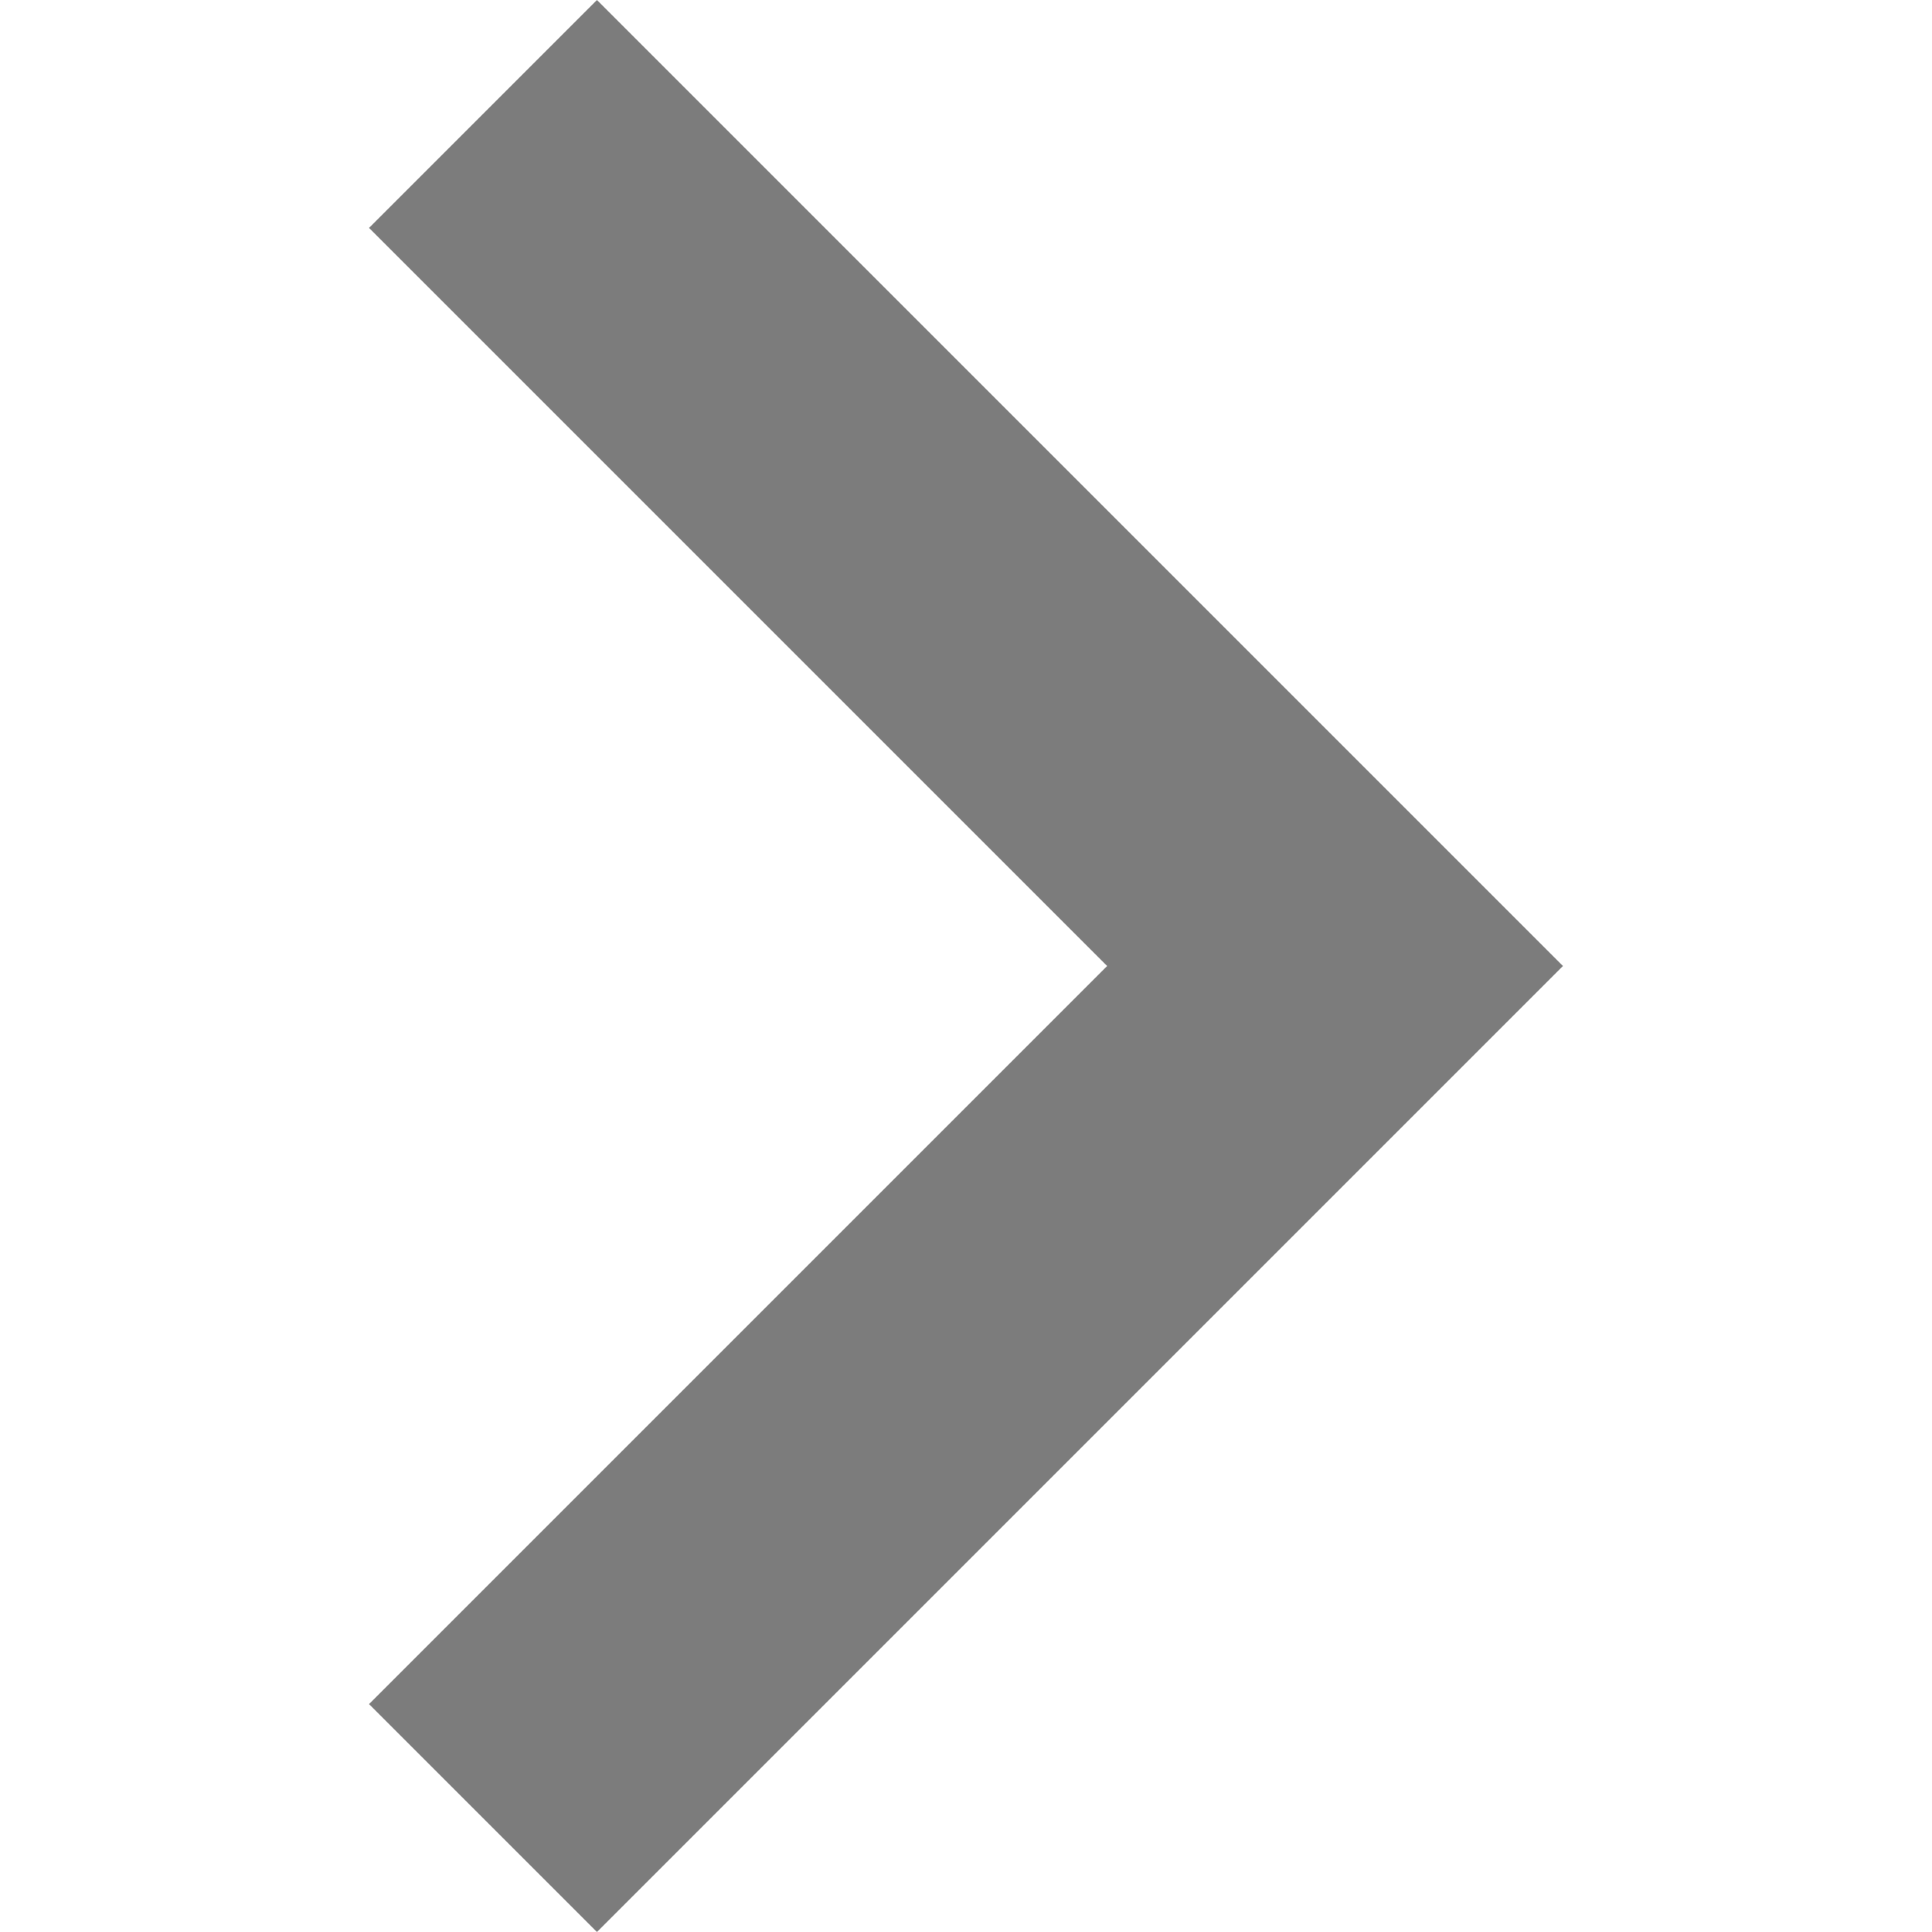
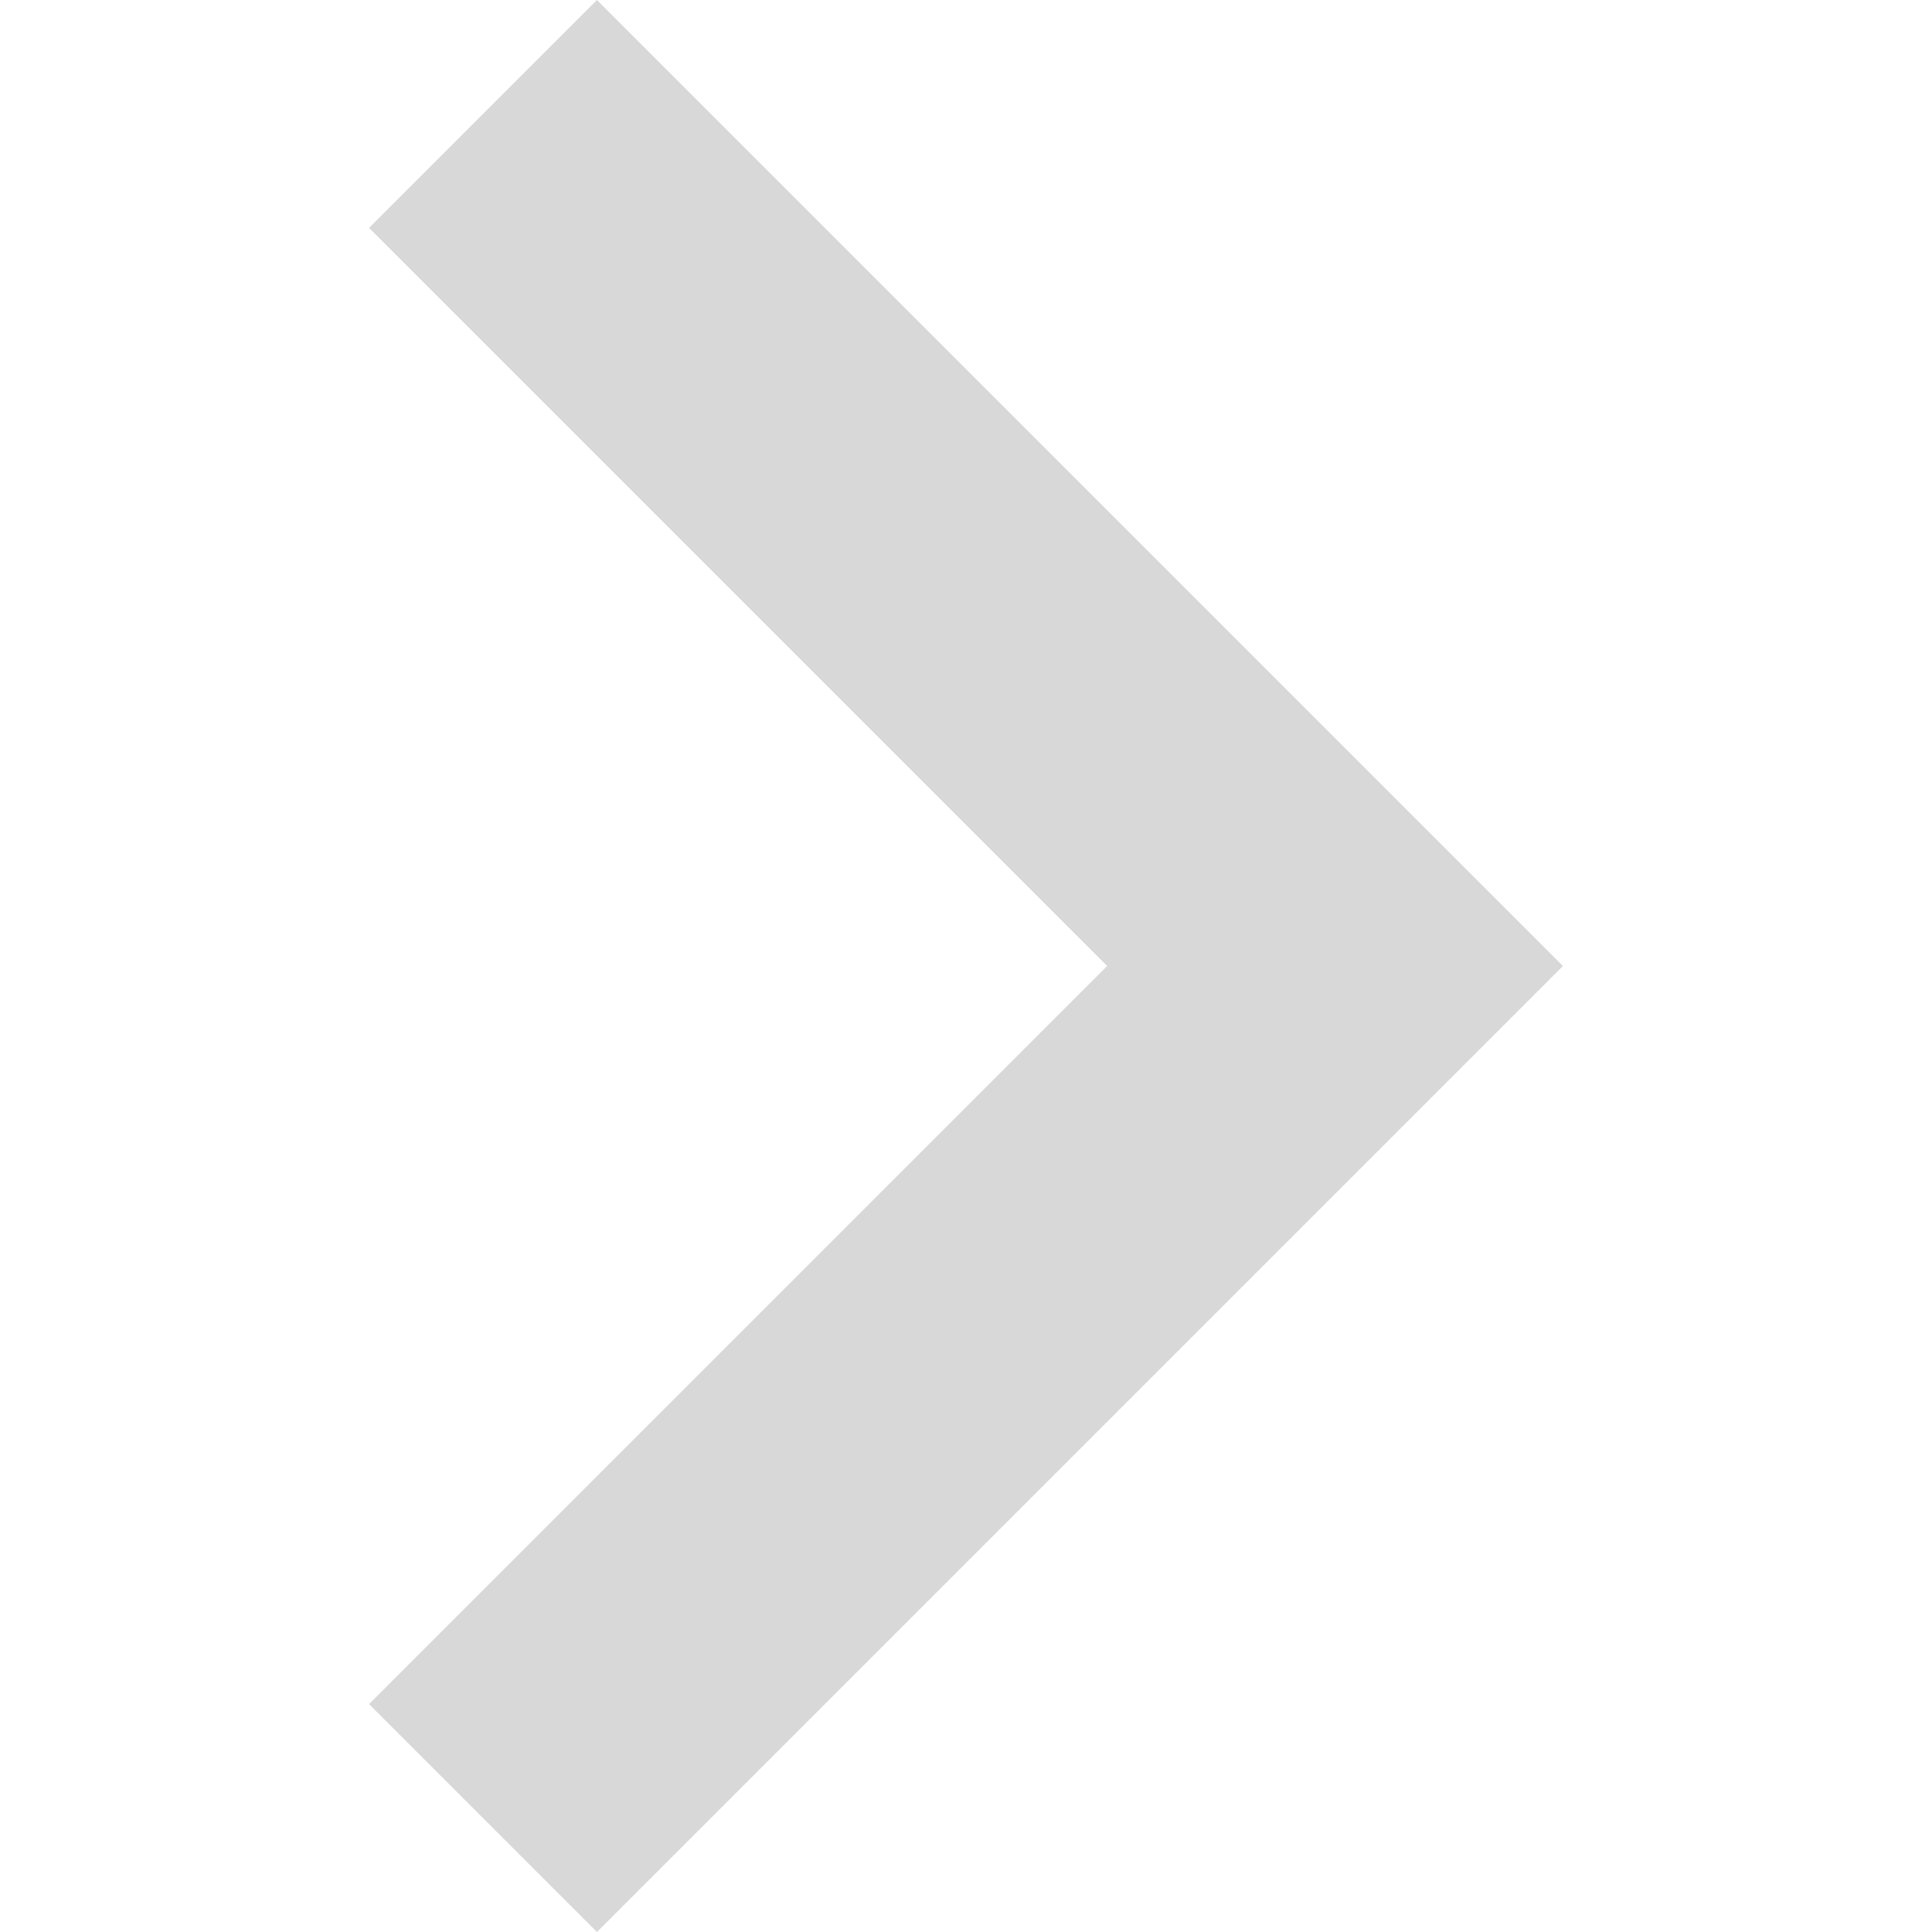
<svg xmlns="http://www.w3.org/2000/svg" version="1.1" id="Capa_1" x="0px" y="0px" viewBox="0 0 256 256" style="enable-background:new 0 0 256 256;" xml:space="preserve">
  <style type="text/css">
- 	.st0{fill:#7C7C7C;}
+ 	.st0{fill:#D8D8D8;}
</style>
  <g>
    <g>
      <polygon class="st0" points="79.1,0 48.9,30.2 146.7,128 48.9,225.8 79.1,256 207.1,128   " />
    </g>
  </g>
</svg>
